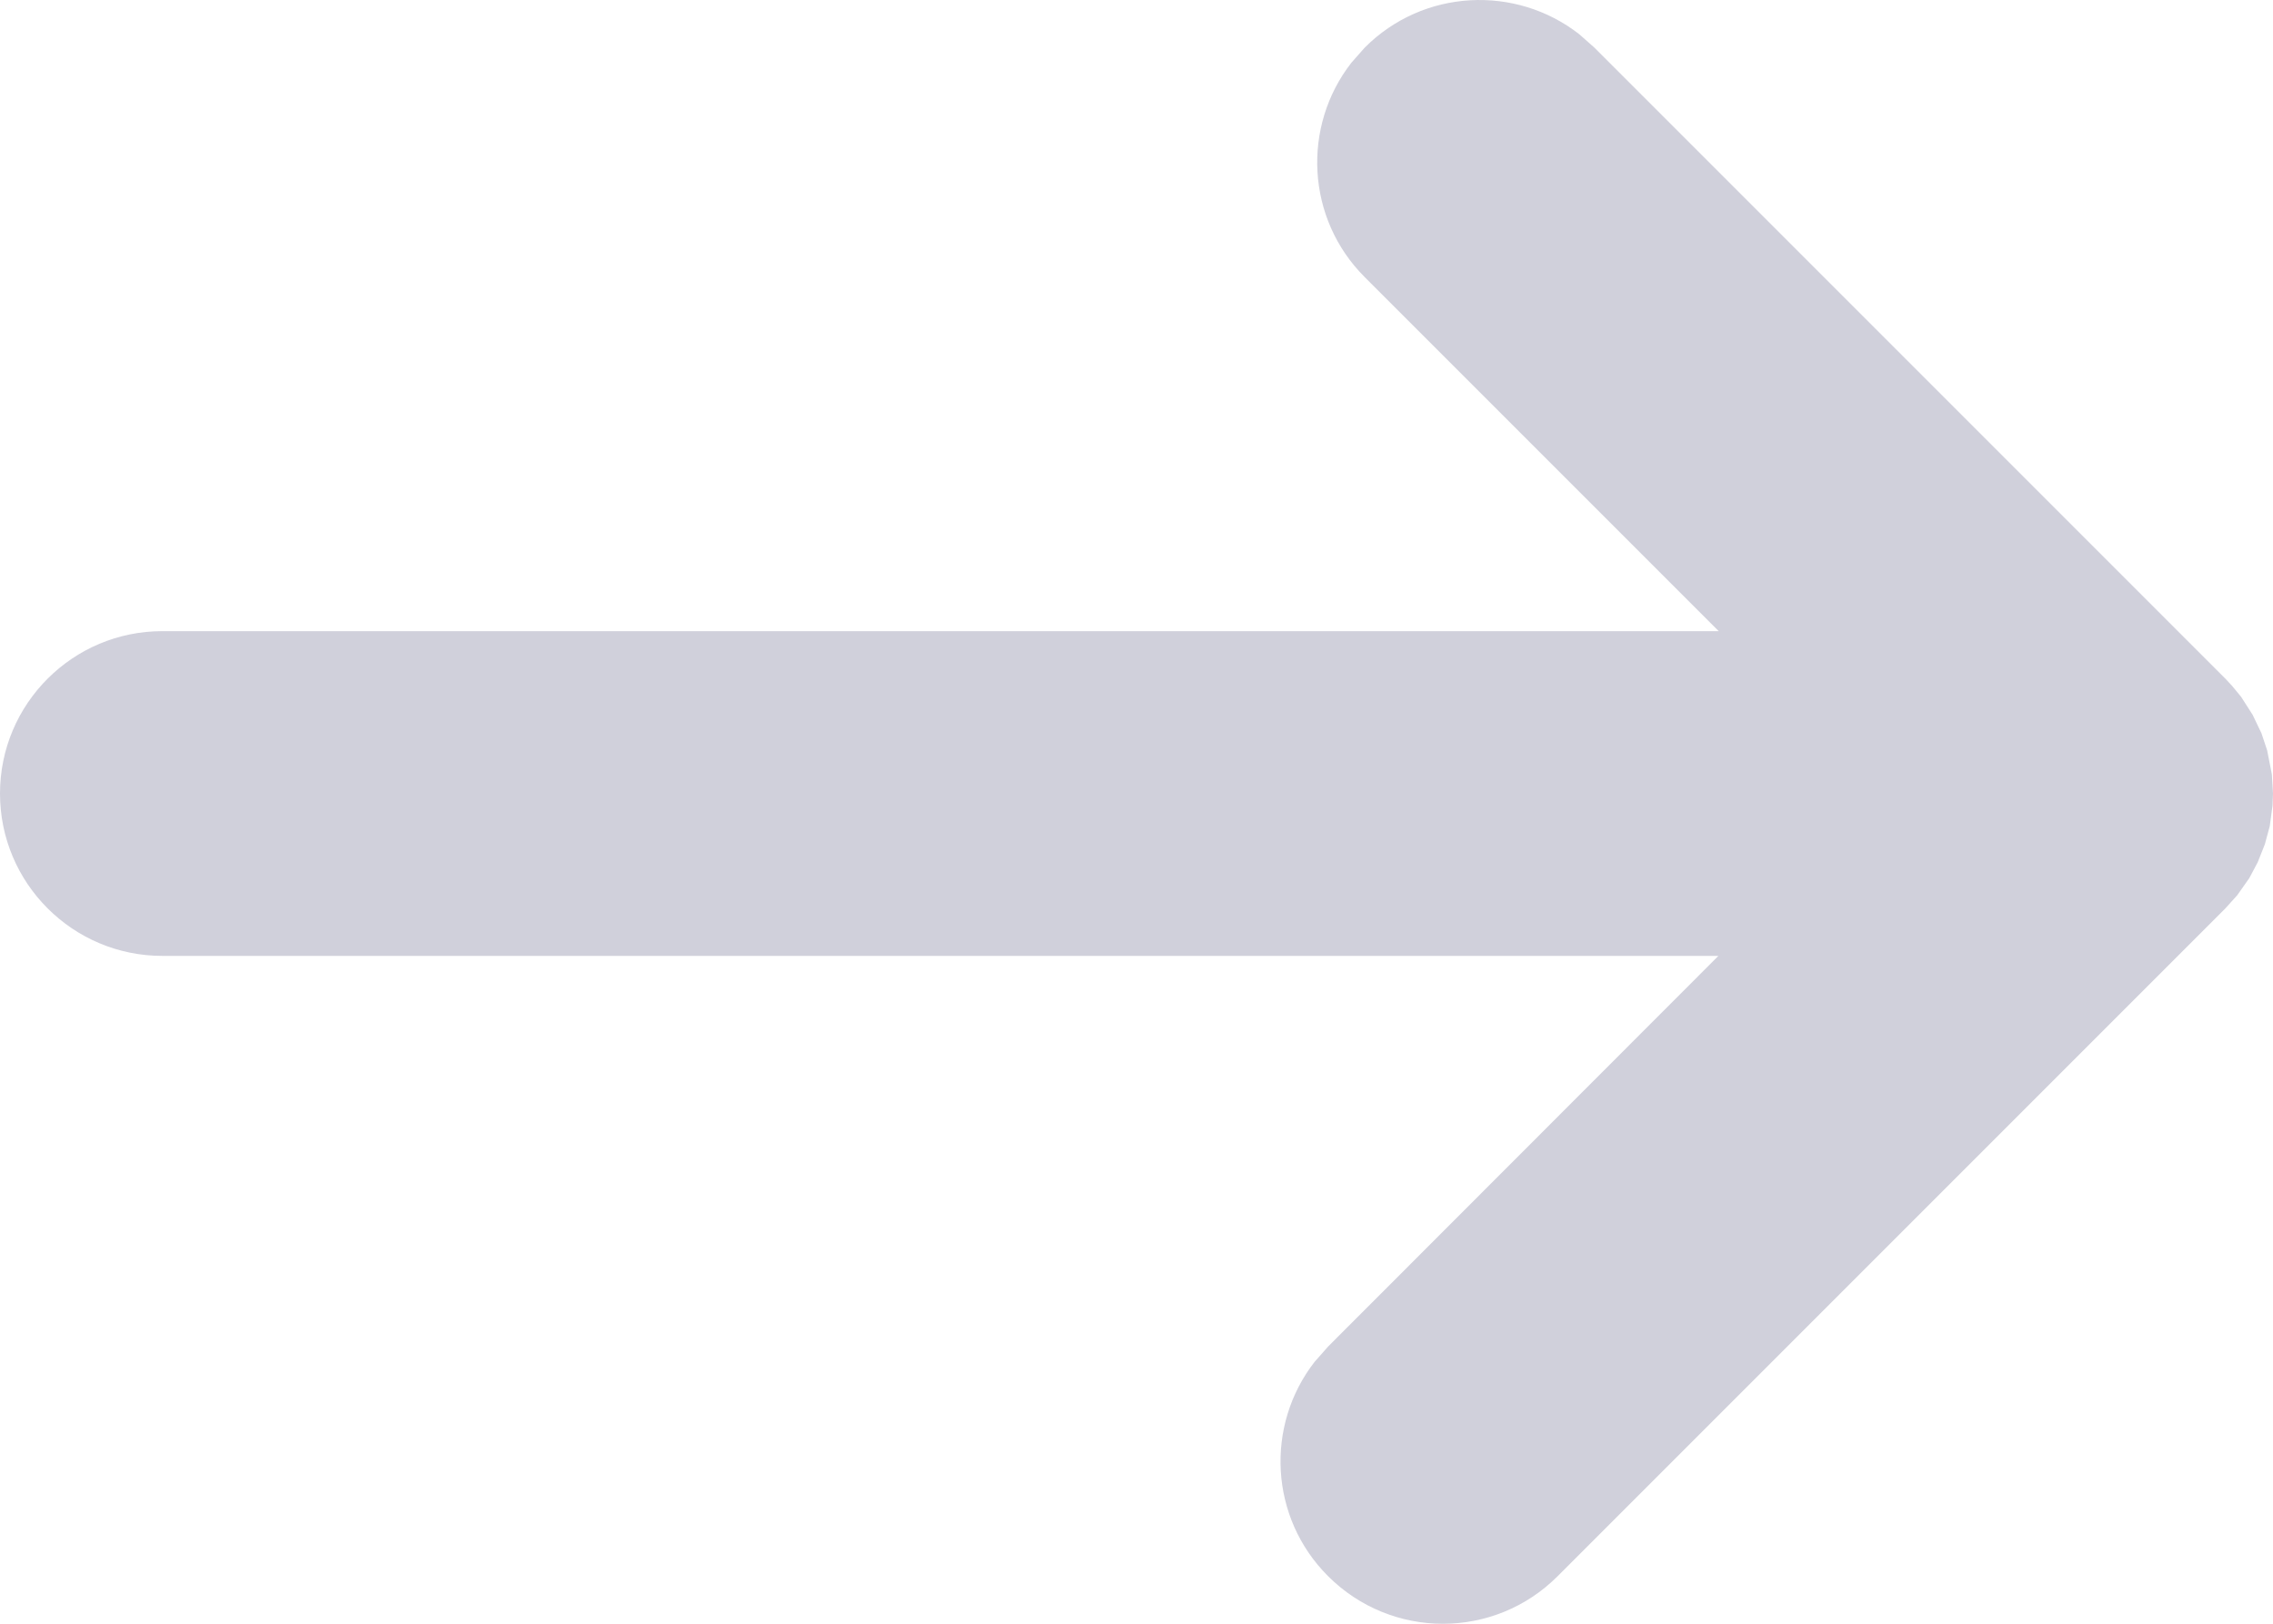
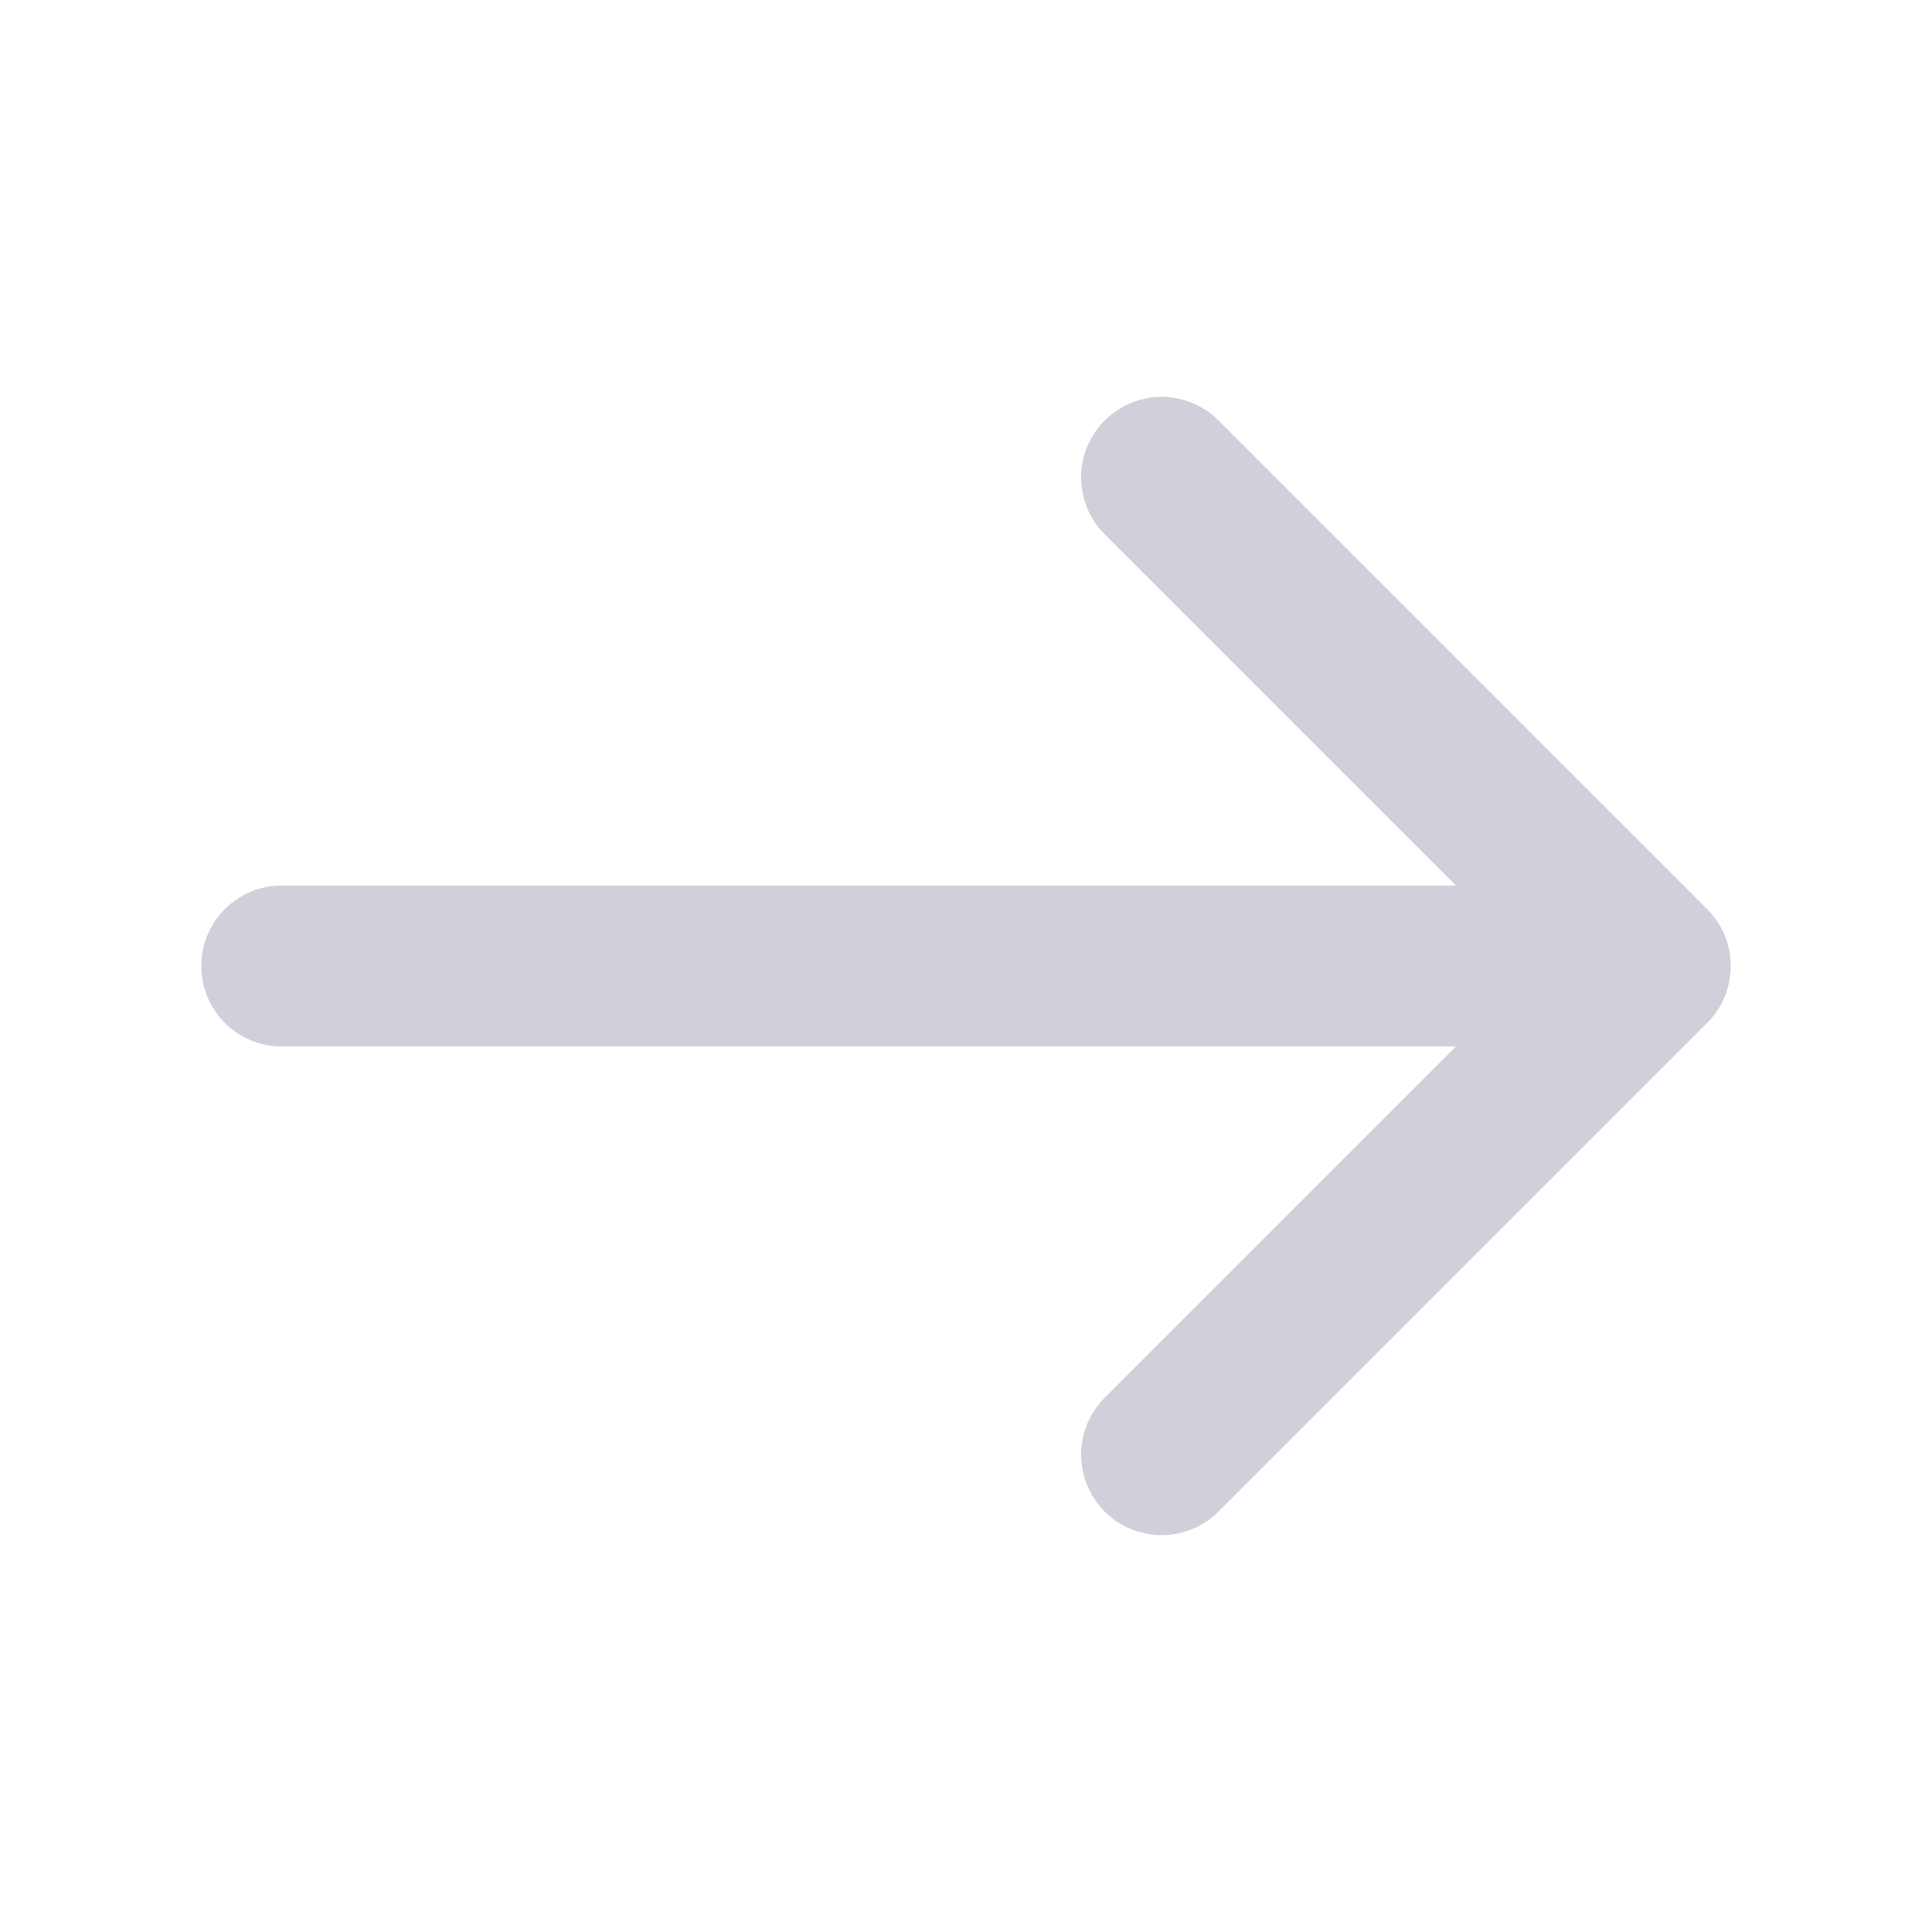
- <svg xmlns="http://www.w3.org/2000/svg" width="14" height="10" viewBox="0 0 14 10" fill="none">
-   <path fill-rule="evenodd" clip-rule="evenodd" d="M8.323 0.387L8.406 0.293C8.766 -0.068 9.334 -0.095 9.726 0.21L9.82 0.293L13.707 4.18L13.748 4.224L13.804 4.292L13.875 4.403L13.929 4.516L13.964 4.621L13.993 4.769L14 4.887L13.997 4.962L13.98 5.088L13.95 5.199L13.906 5.31L13.854 5.408L13.78 5.513L13.707 5.594L9.594 9.707C9.204 10.098 8.571 10.098 8.18 9.707C7.819 9.347 7.792 8.779 8.097 8.387L8.18 8.293L10.584 5.887H1C0.448 5.887 0 5.439 0 4.887C0 4.335 0.448 3.887 1 3.887H10.586L8.406 1.707C8.045 1.347 8.018 0.779 8.323 0.387Z" fill="#D0D0DB" />
+ <svg xmlns="http://www.w3.org/2000/svg" width="24" height="24" viewBox="0 0 24 24" fill="none">
+   <path d="M14.43 5.93L20.5 12L14.43 18.07" stroke="#D0D0DB" stroke-width="2" stroke-miterlimit="10" stroke-linecap="round" stroke-linejoin="round" />
+   <path d="M3.5 12H20.33" stroke="#D0D0DB" stroke-width="2" stroke-miterlimit="10" stroke-linecap="round" stroke-linejoin="round" />
</svg>
